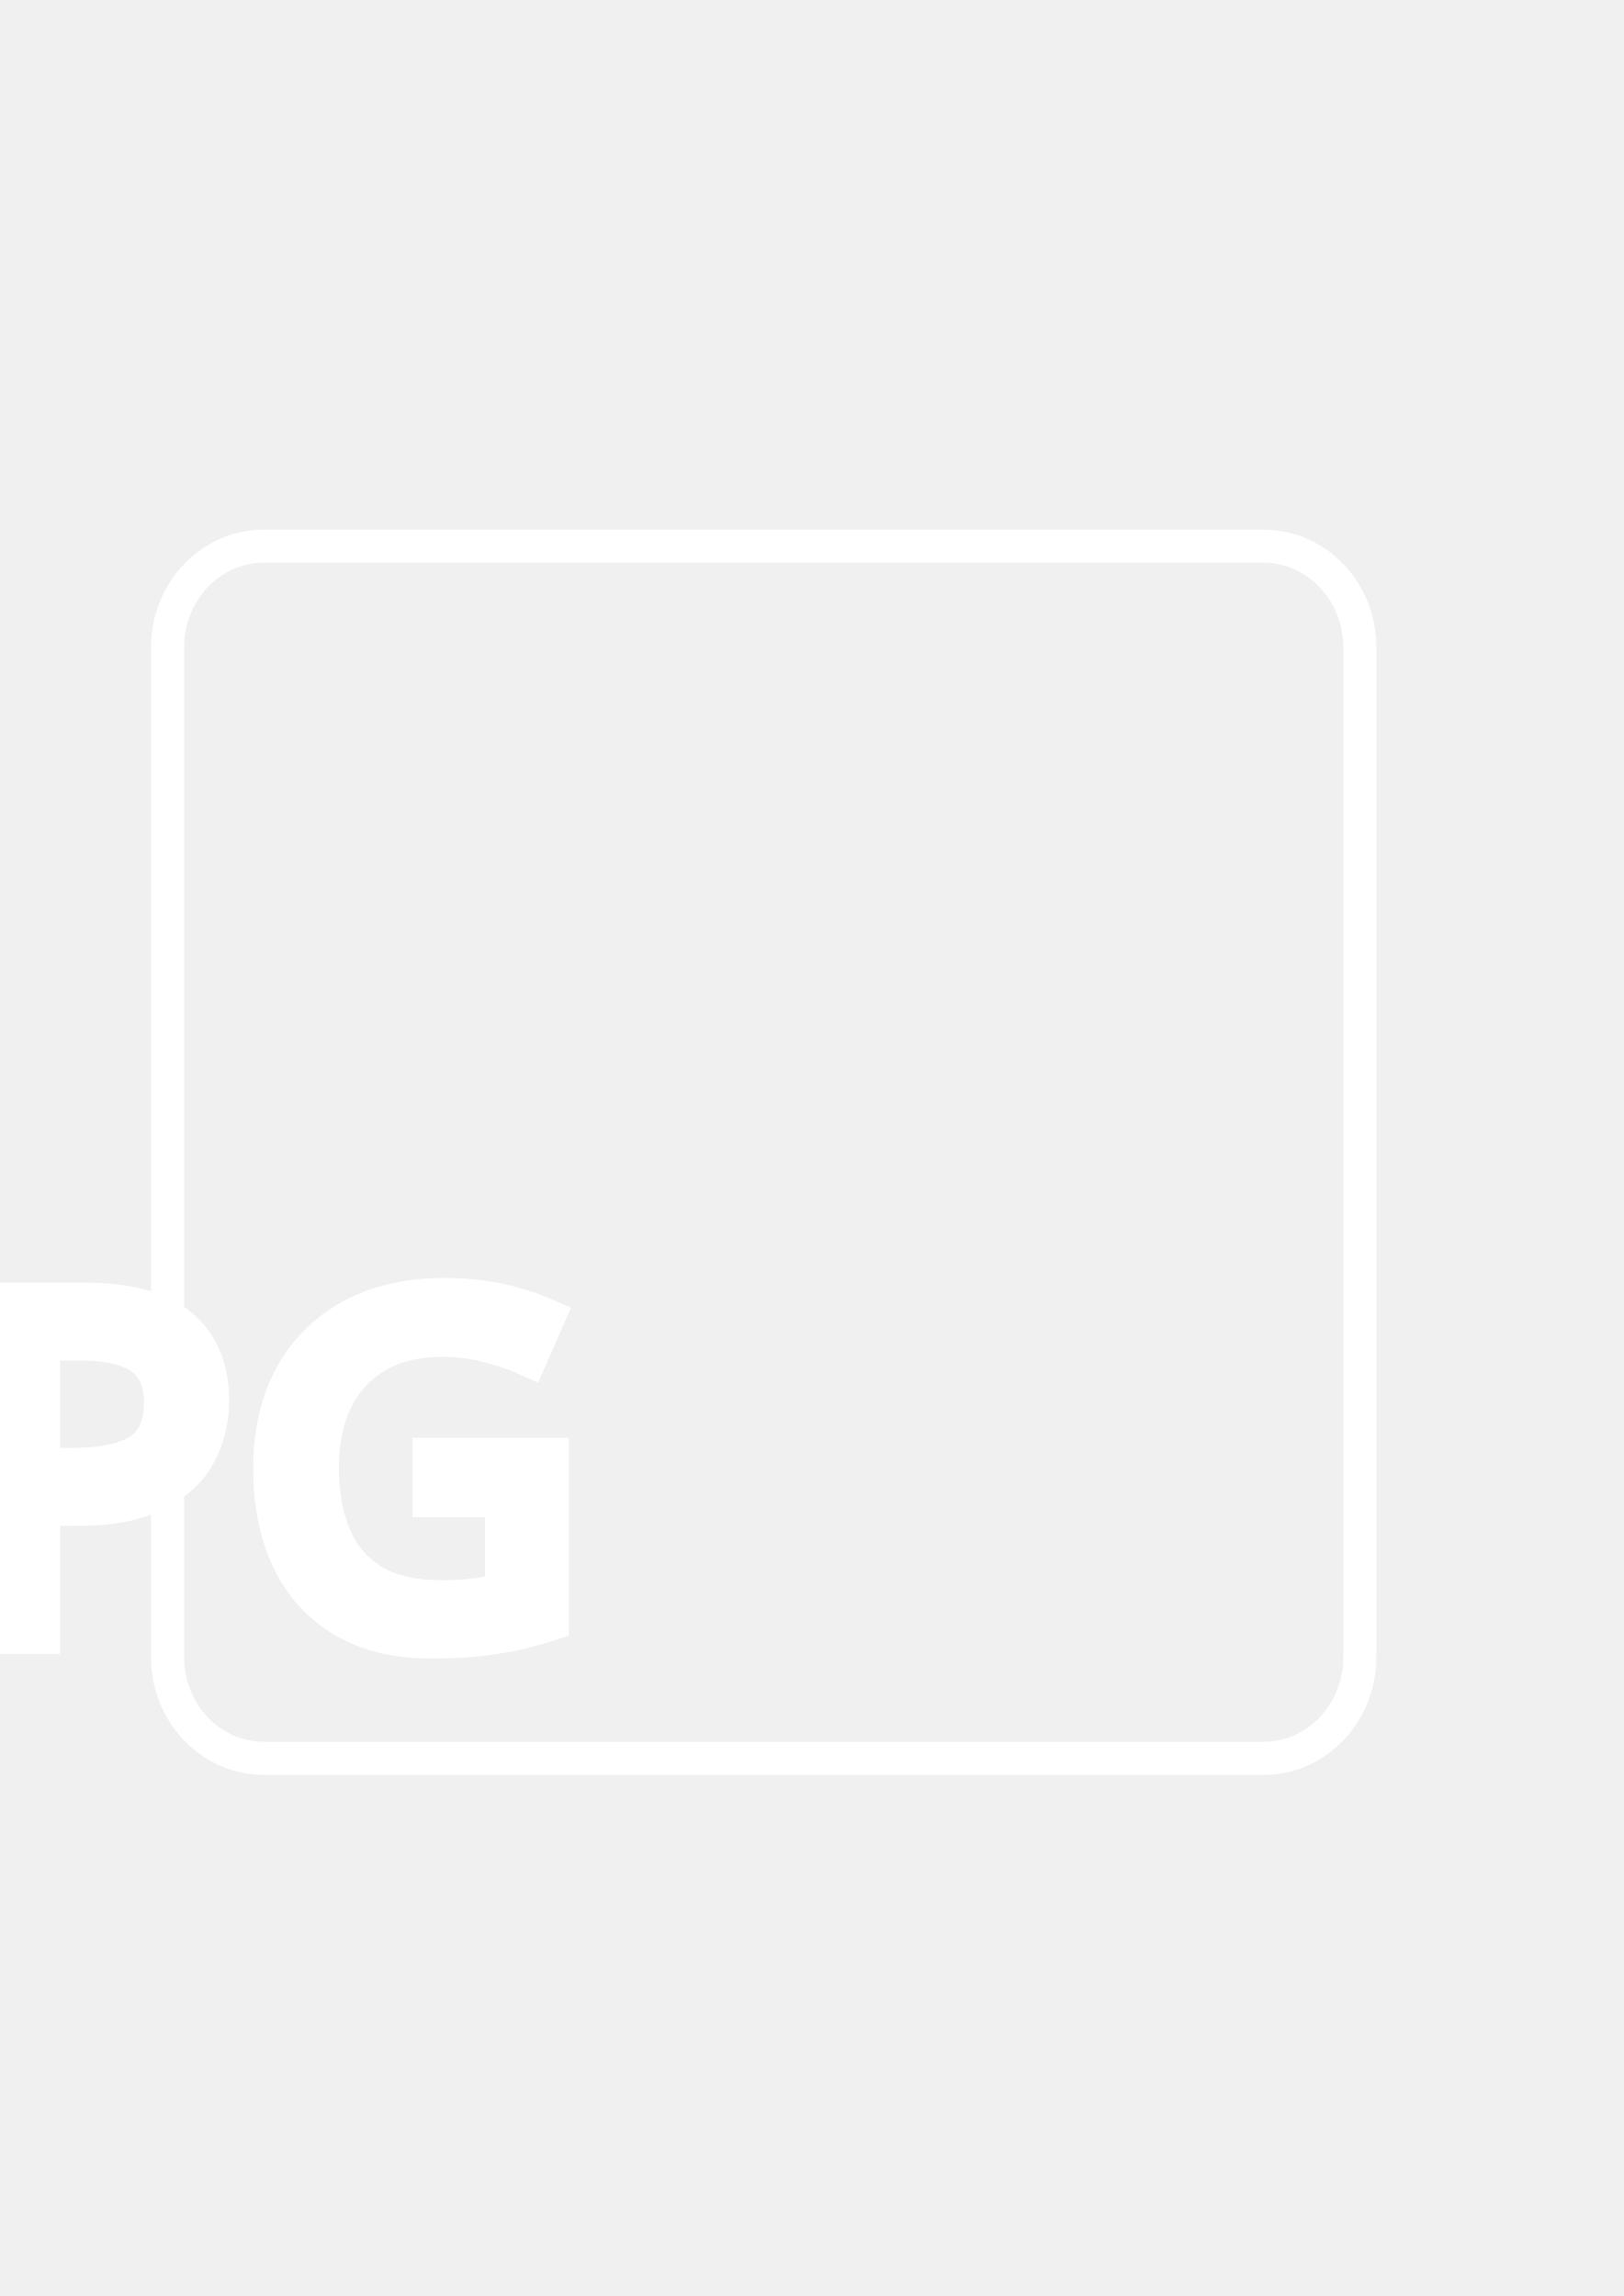
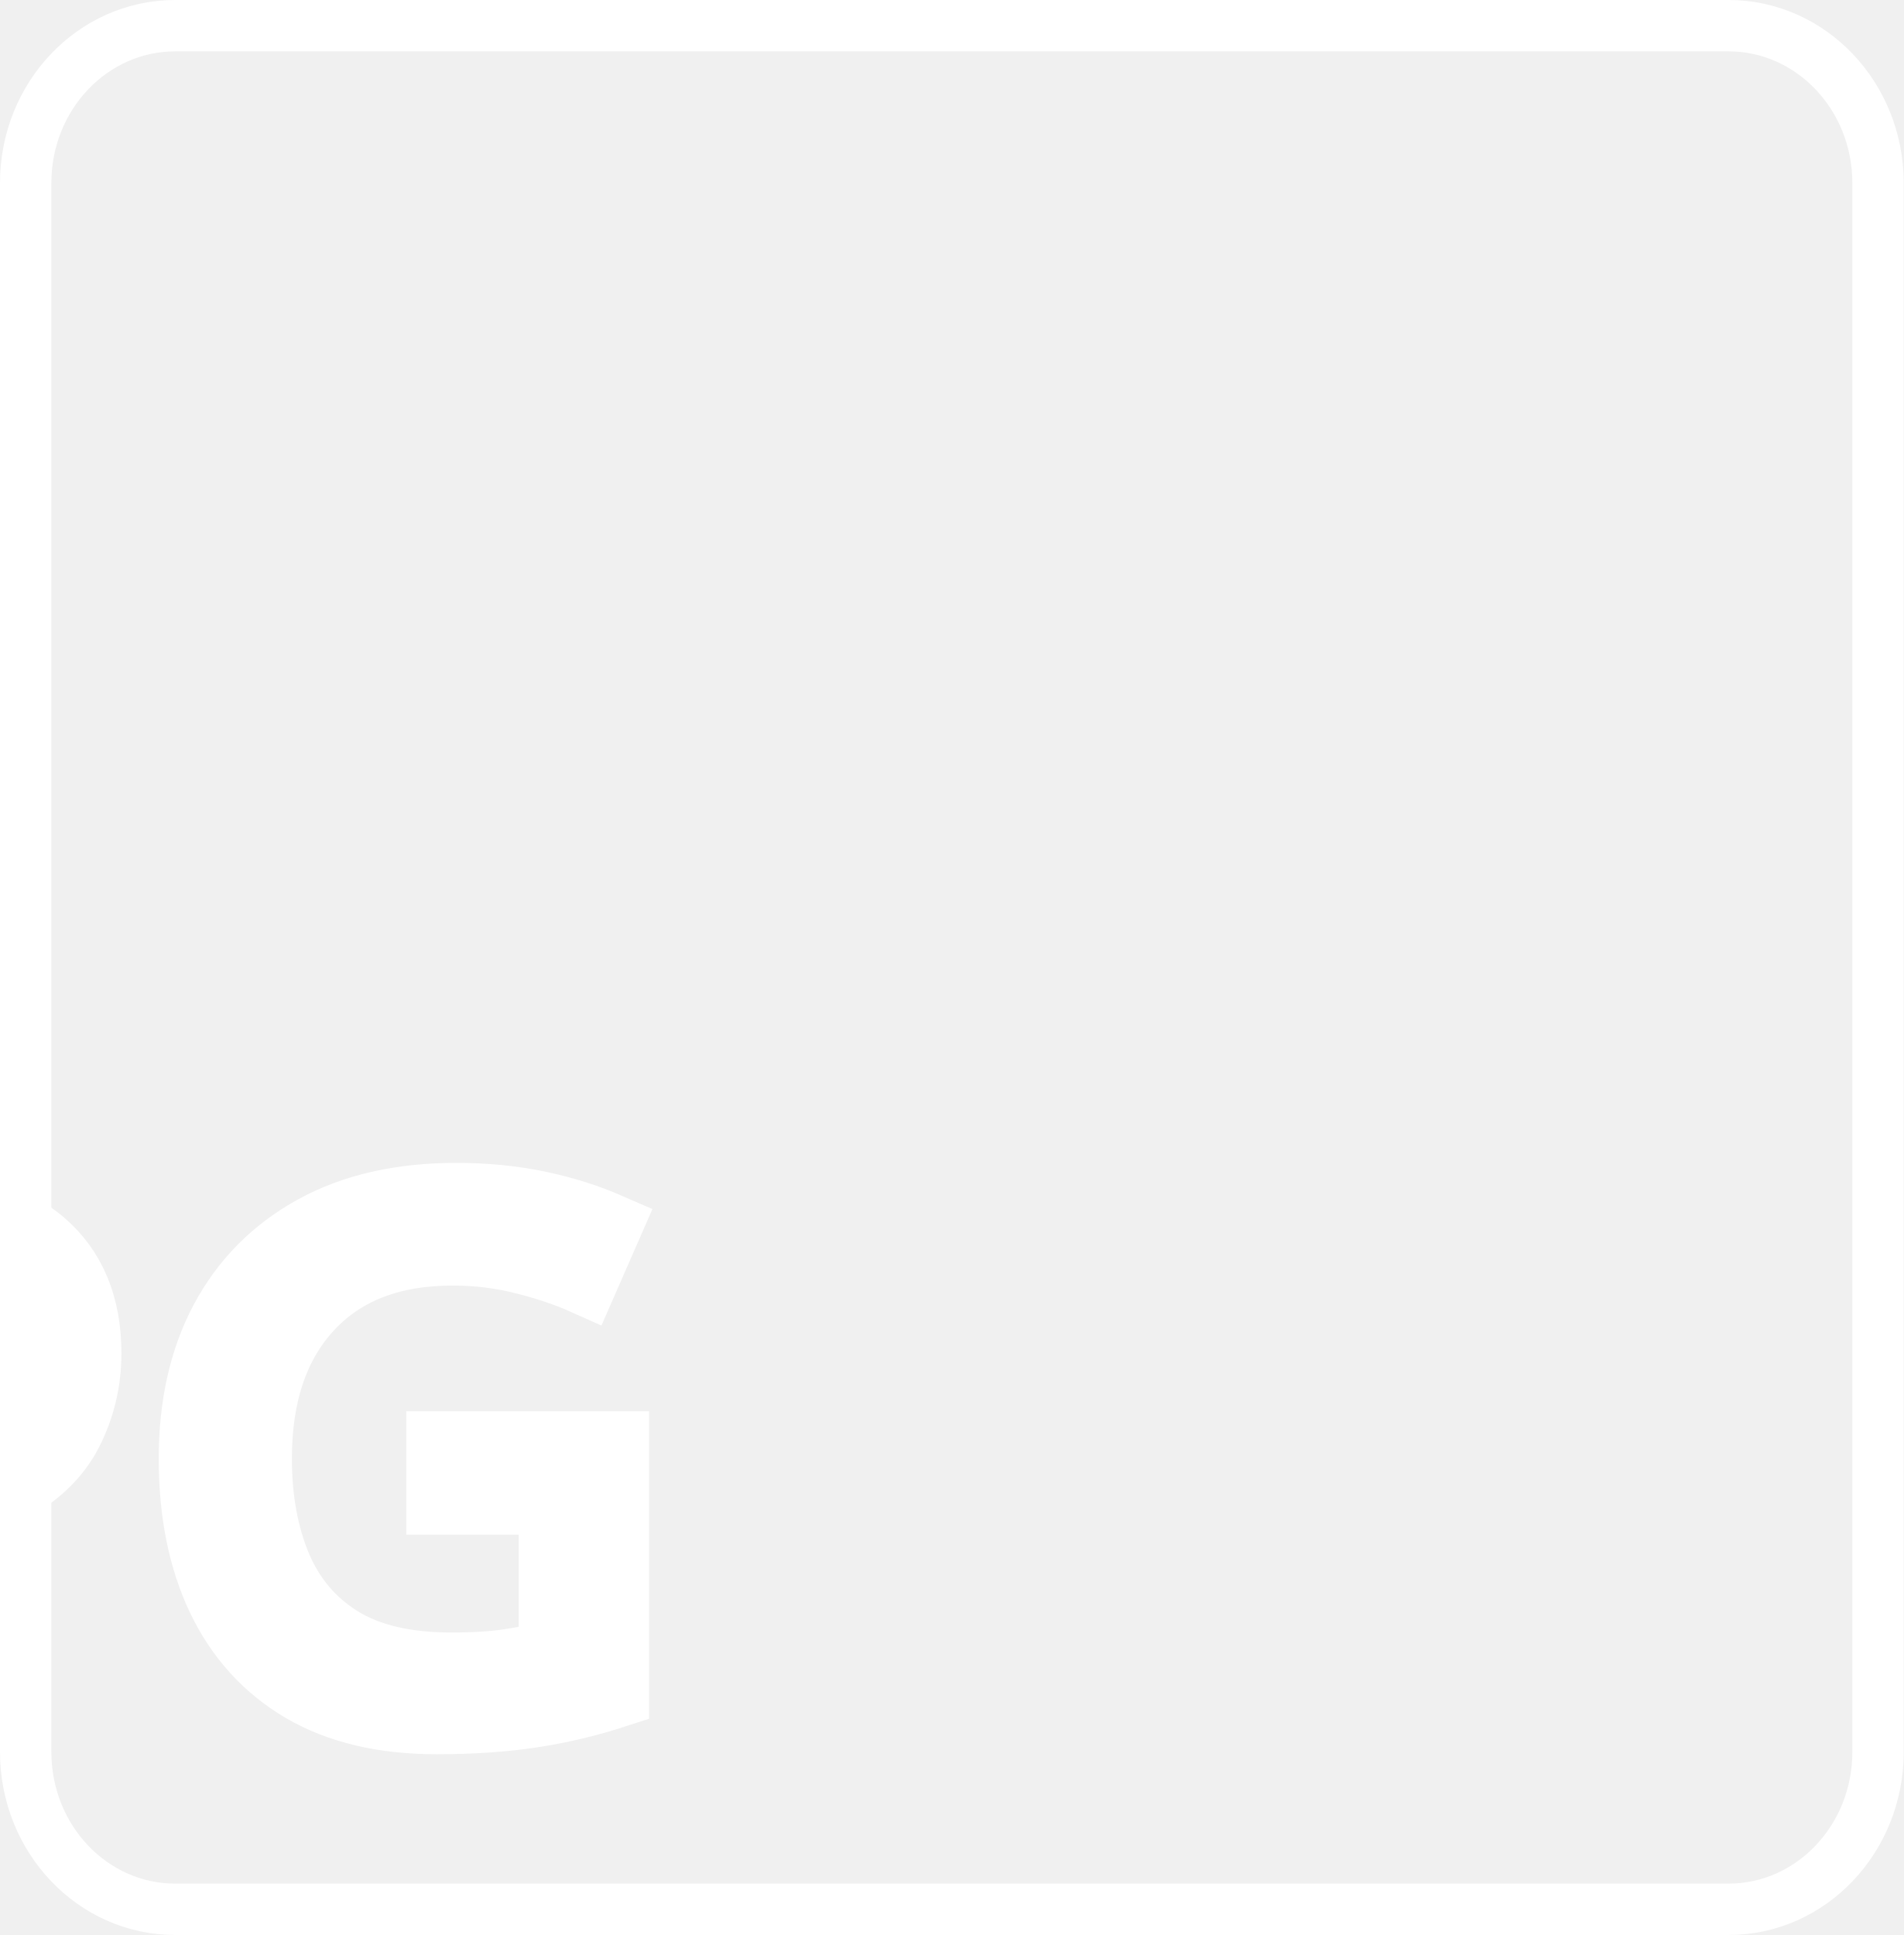
- <svg xmlns="http://www.w3.org/2000/svg" width="210mm" height="297mm" viewBox="0 0 210 297" version="1.1" id="svg1" xml:space="preserve">
+ <svg xmlns="http://www.w3.org/2000/svg" width="158.476mm" height="161.078mm" viewBox="0 0 158.476 161.078" version="1.1" id="svg1" xml:space="preserve">
  <defs id="defs1" />
-   <g id="layer1">
-     <rect style="fill:none;stroke:#ffffff;stroke-width:4.276;stroke-linecap:square;stroke-dasharray:none" id="rect1" width="154.201" height="156.802" x="21.672" y="70.65" rx="12.448" ry="13.097" />
-     <text xml:space="preserve" style="font-size:59.572px;line-height:0px;font-family:Monospace;-inkscape-font-specification:Monospace;text-align:center;letter-spacing:1.917px;writing-mode:lr-tb;direction:ltr;text-orientation:upright;text-anchor:middle;fill:#ffffff;fill-opacity:1;stroke:#ffffff;stroke-width:5.492;stroke-linecap:square;stroke-dasharray:none;stroke-opacity:1" x="127.097" y="211.2" id="text1">
-       <tspan id="tspan1" style="font-style:normal;font-variant:normal;font-weight:normal;font-stretch:normal;font-family:Sans;-inkscape-font-specification:Sans;fill:#ffffff;fill-opacity:1;stroke:#ffffff;stroke-width:5.492;stroke-dasharray:none;stroke-opacity:1" x="128.056" y="211.2">PG</tspan>
+   <g id="layer1" transform="translate(-23.73618,-80.39946)">
+     <rect style="fill:none;fill-opacity:1;stroke:#ffffff;stroke-width:4.276;stroke-linecap:square;stroke-dasharray:none;stroke-opacity:1" id="rect1" width="154.201" height="156.802" x="25.874" y="82.537" rx="12.448" ry="13.097" />
+     <text xml:space="preserve" style="font-size:59.572px;line-height:0px;font-family:Monospace;-inkscape-font-specification:Monospace;text-align:center;letter-spacing:1.917px;writing-mode:lr-tb;direction:ltr;text-orientation:upright;text-anchor:middle;fill:#ffffff;fill-opacity:1;stroke:#ffffff;stroke-width:5.492;stroke-linecap:square;stroke-dasharray:none;stroke-opacity:1" x="131.299" y="223.088" id="text1">
+       <tspan id="tspan1" style="font-style:normal;font-variant:normal;font-weight:normal;font-stretch:normal;font-family:Sans;-inkscape-font-specification:Sans;fill:#ffffff;fill-opacity:1;stroke:#ffffff;stroke-width:5.492;stroke-dasharray:none;stroke-opacity:1" x="132.258" y="223.088">PG</tspan>
    </text>
  </g>
</svg>
